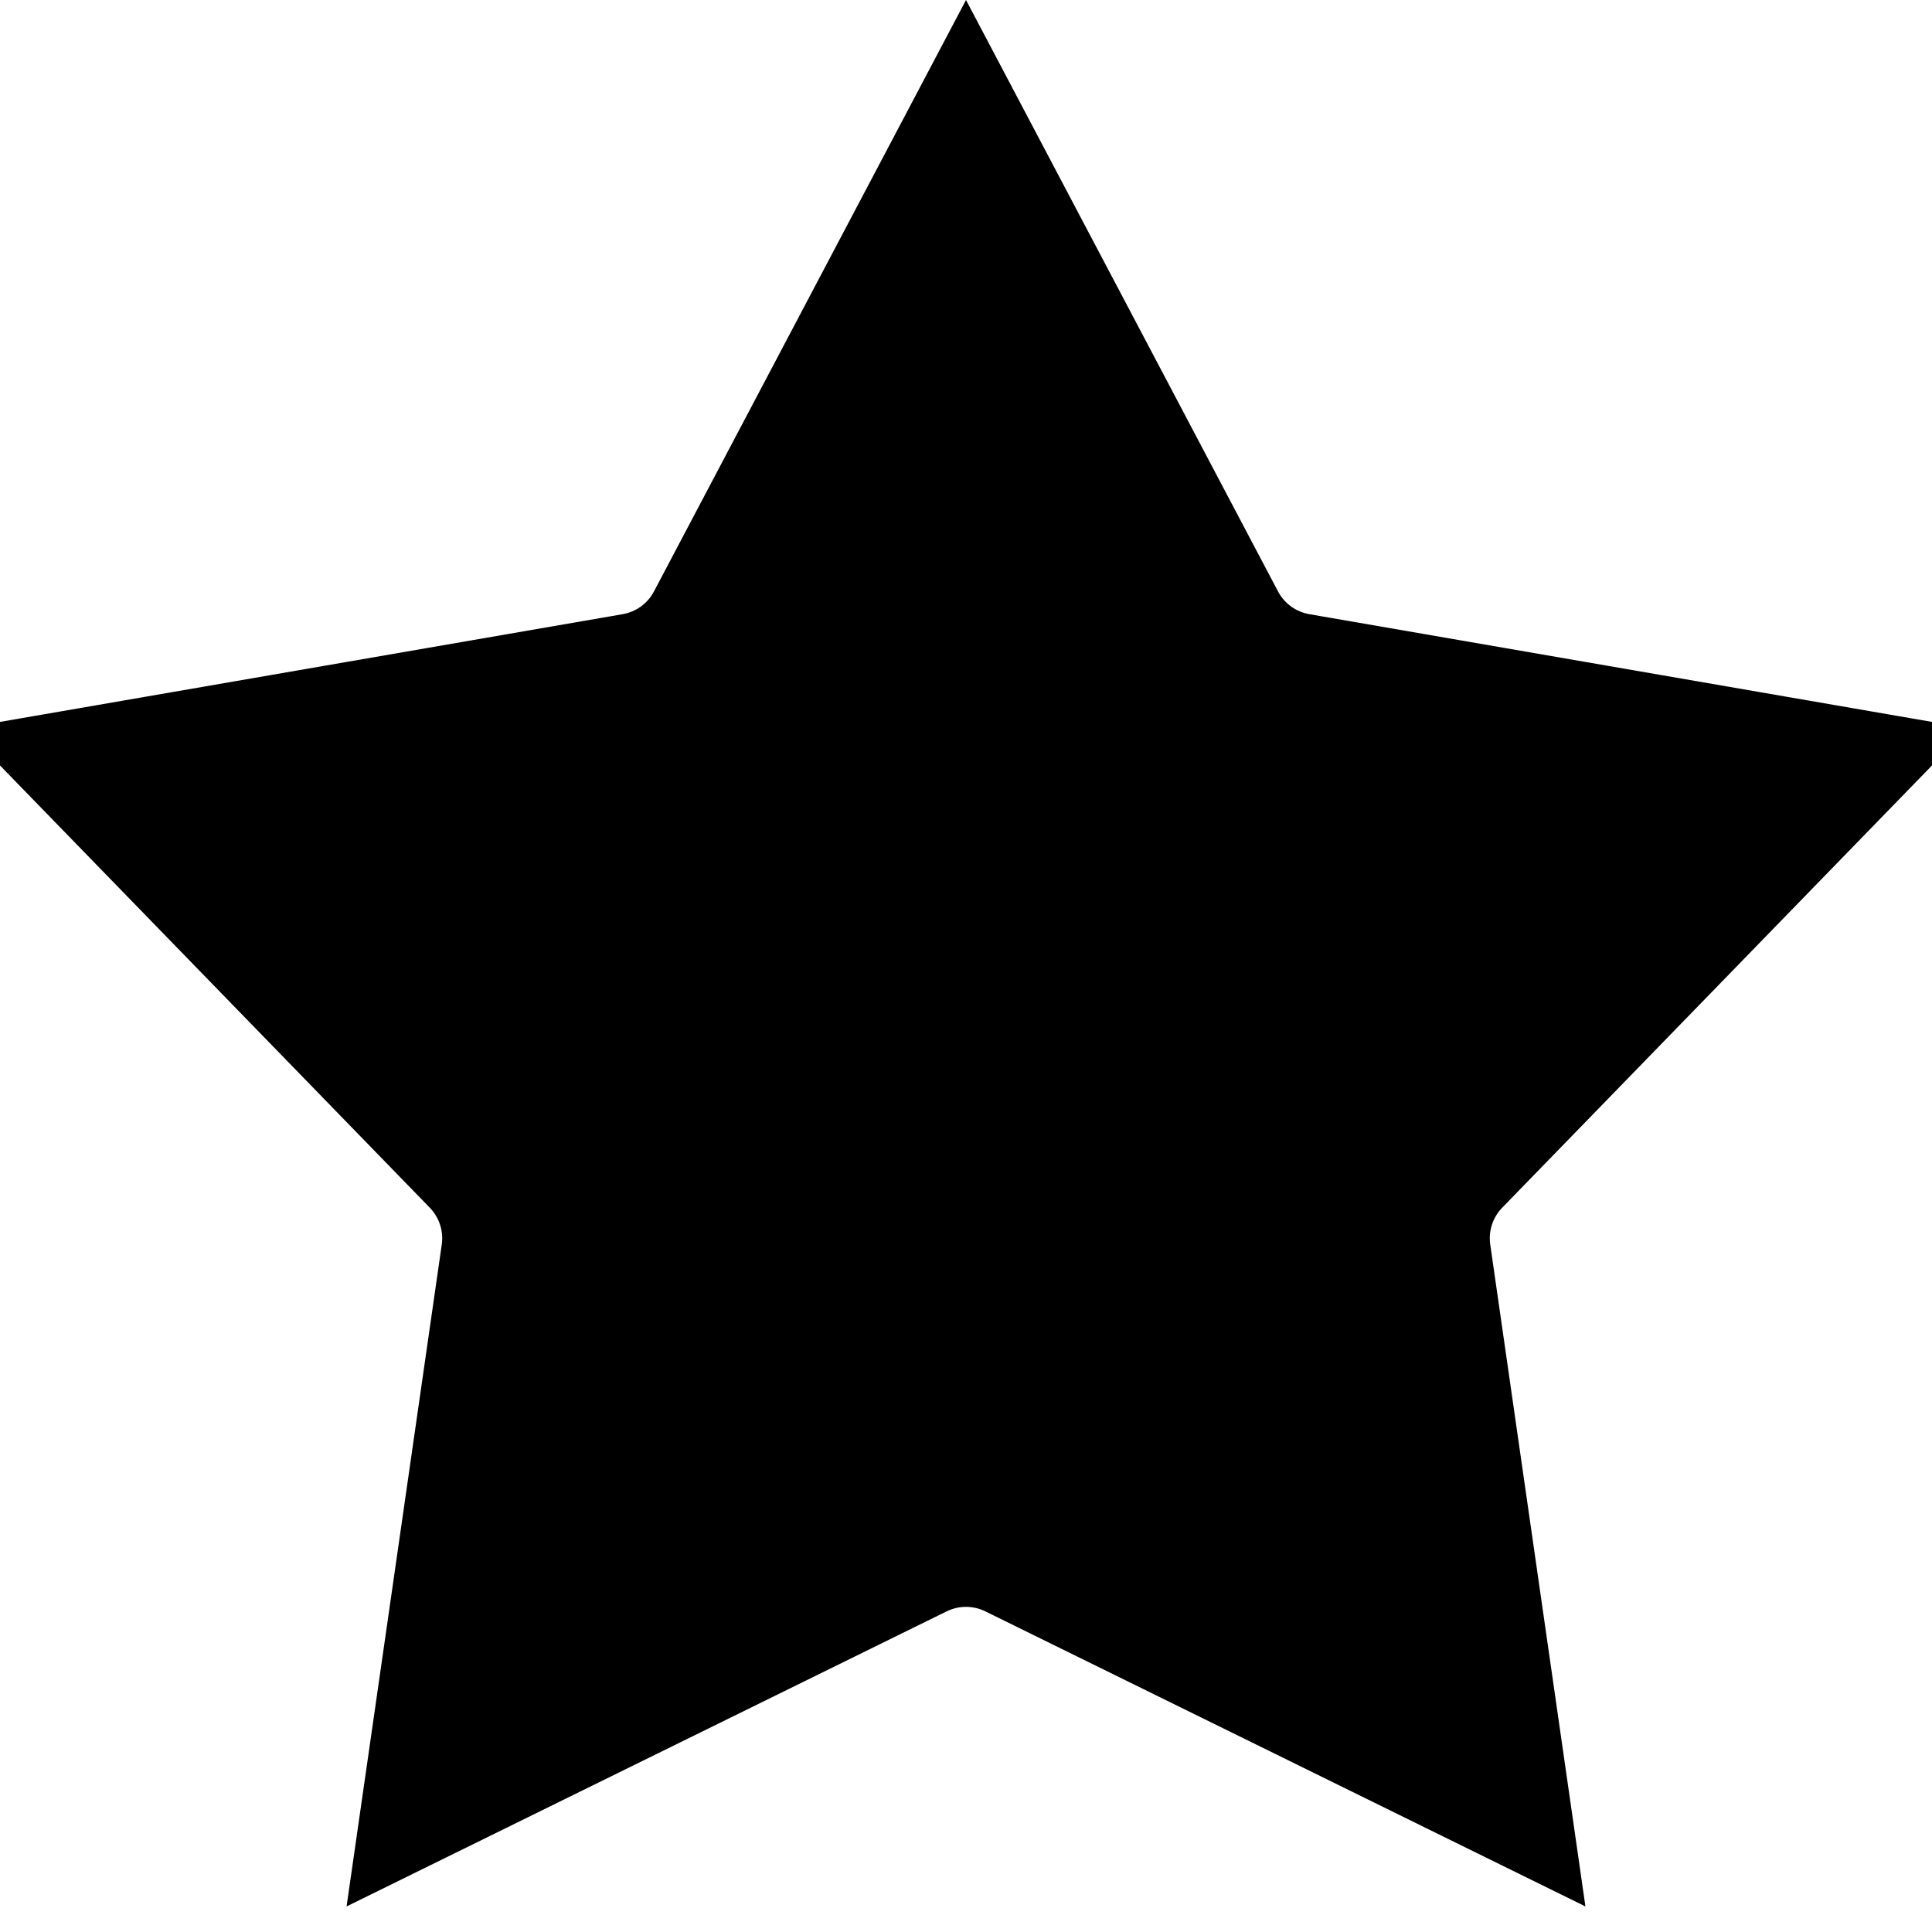
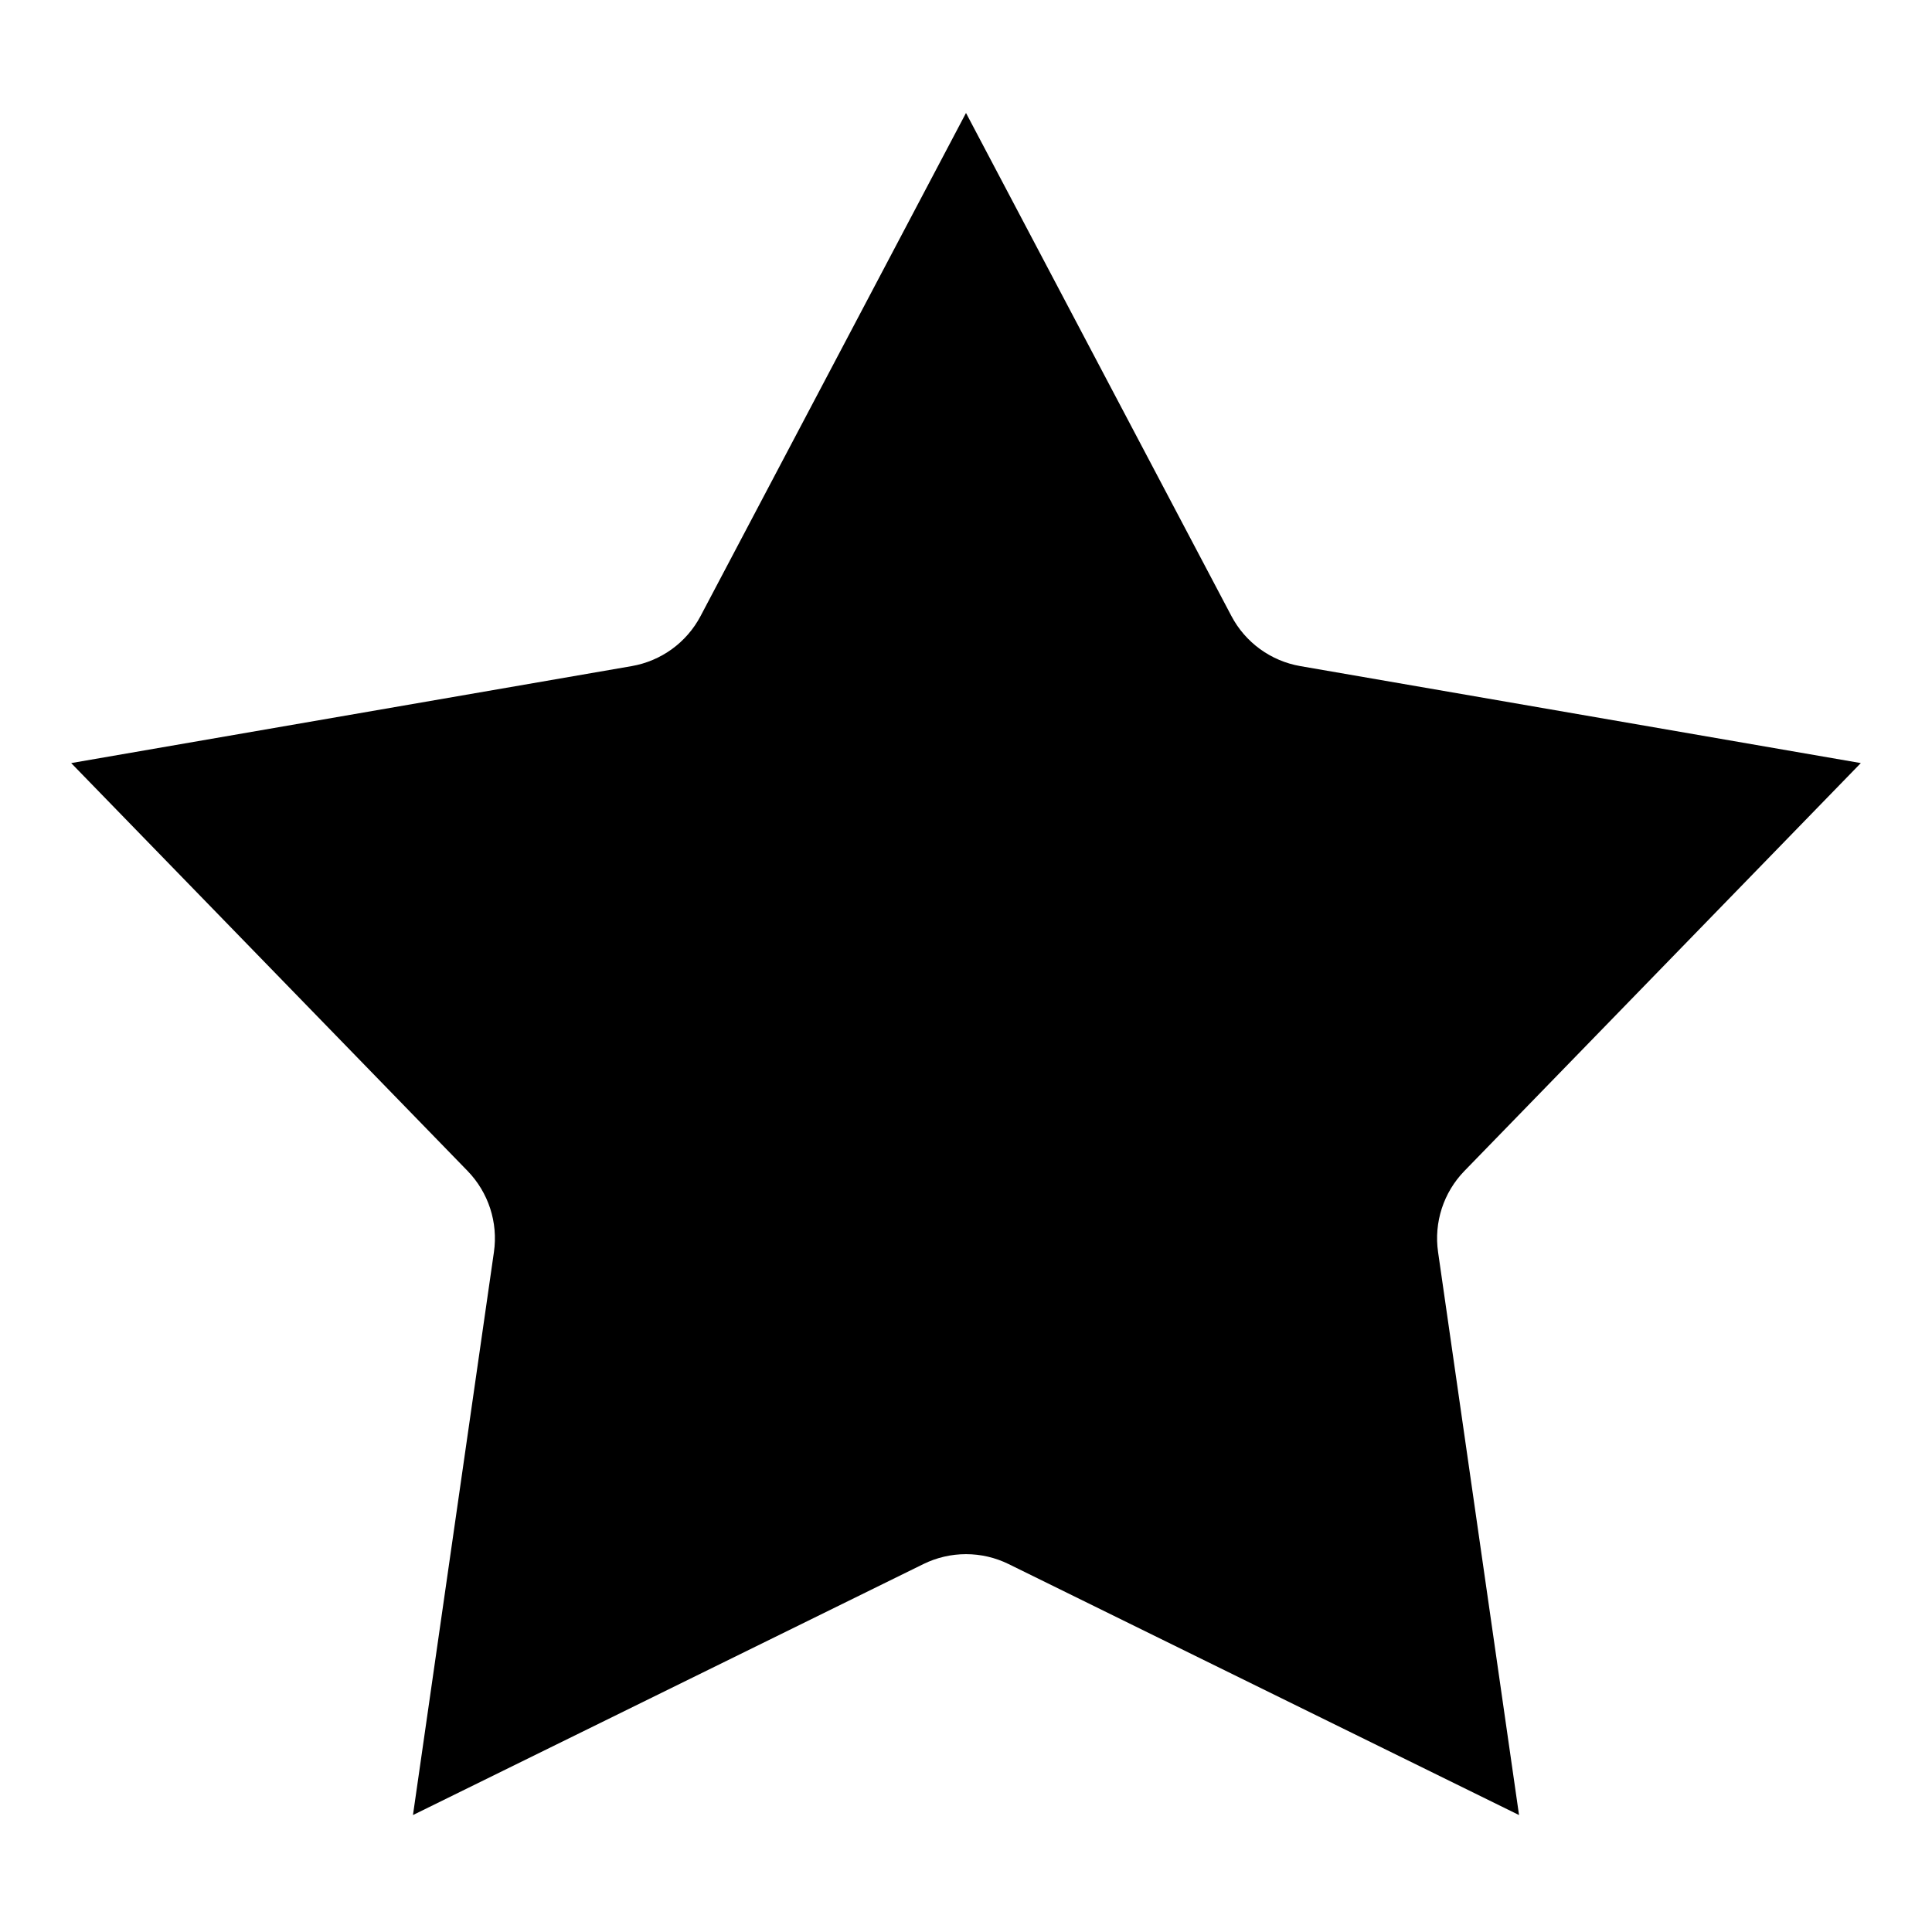
- <svg xmlns="http://www.w3.org/2000/svg" version="1.1" width="32" height="32" viewBox="0 0 32 32">
-   <path stroke-linejoin="miter" stroke-linecap="butt" stroke-miterlimit="4" stroke-width="1.746" stroke="#000" fill="#000" d="M11.604 10.203l4.396-8.332 4.396 8.332c0.231 0.439 0.653 0.745 1.142 0.83l9.283 1.606-6.566 6.756c-0.346 0.356-0.507 0.852-0.436 1.343l1.341 9.325-8.454-4.157c-0.445-0.219-0.967-0.219-1.412 0l-8.454 4.157 1.341-9.325c0.071-0.491-0.091-0.987-0.436-1.343l-6.566-6.756 9.283-1.606c0.489-0.085 0.911-0.391 1.142-0.83z" />
+ <svg xmlns="http://www.w3.org/2000/svg" version="1.1" width="32" height="32" fill="current" stroke="current" viewBox="0 0 32 32">
+   <path d="M11.604 10.203l4.396-8.332 4.396 8.332c0.231 0.439 0.653 0.745 1.142 0.83l9.283 1.606-6.566 6.756c-0.346 0.356-0.507 0.852-0.436 1.343l1.341 9.325-8.454-4.157c-0.445-0.219-0.967-0.219-1.412 0l-8.454 4.157 1.341-9.325c0.071-0.491-0.091-0.987-0.436-1.343l-6.566-6.756 9.283-1.606c0.489-0.085 0.911-0.391 1.142-0.83z" />
</svg>
